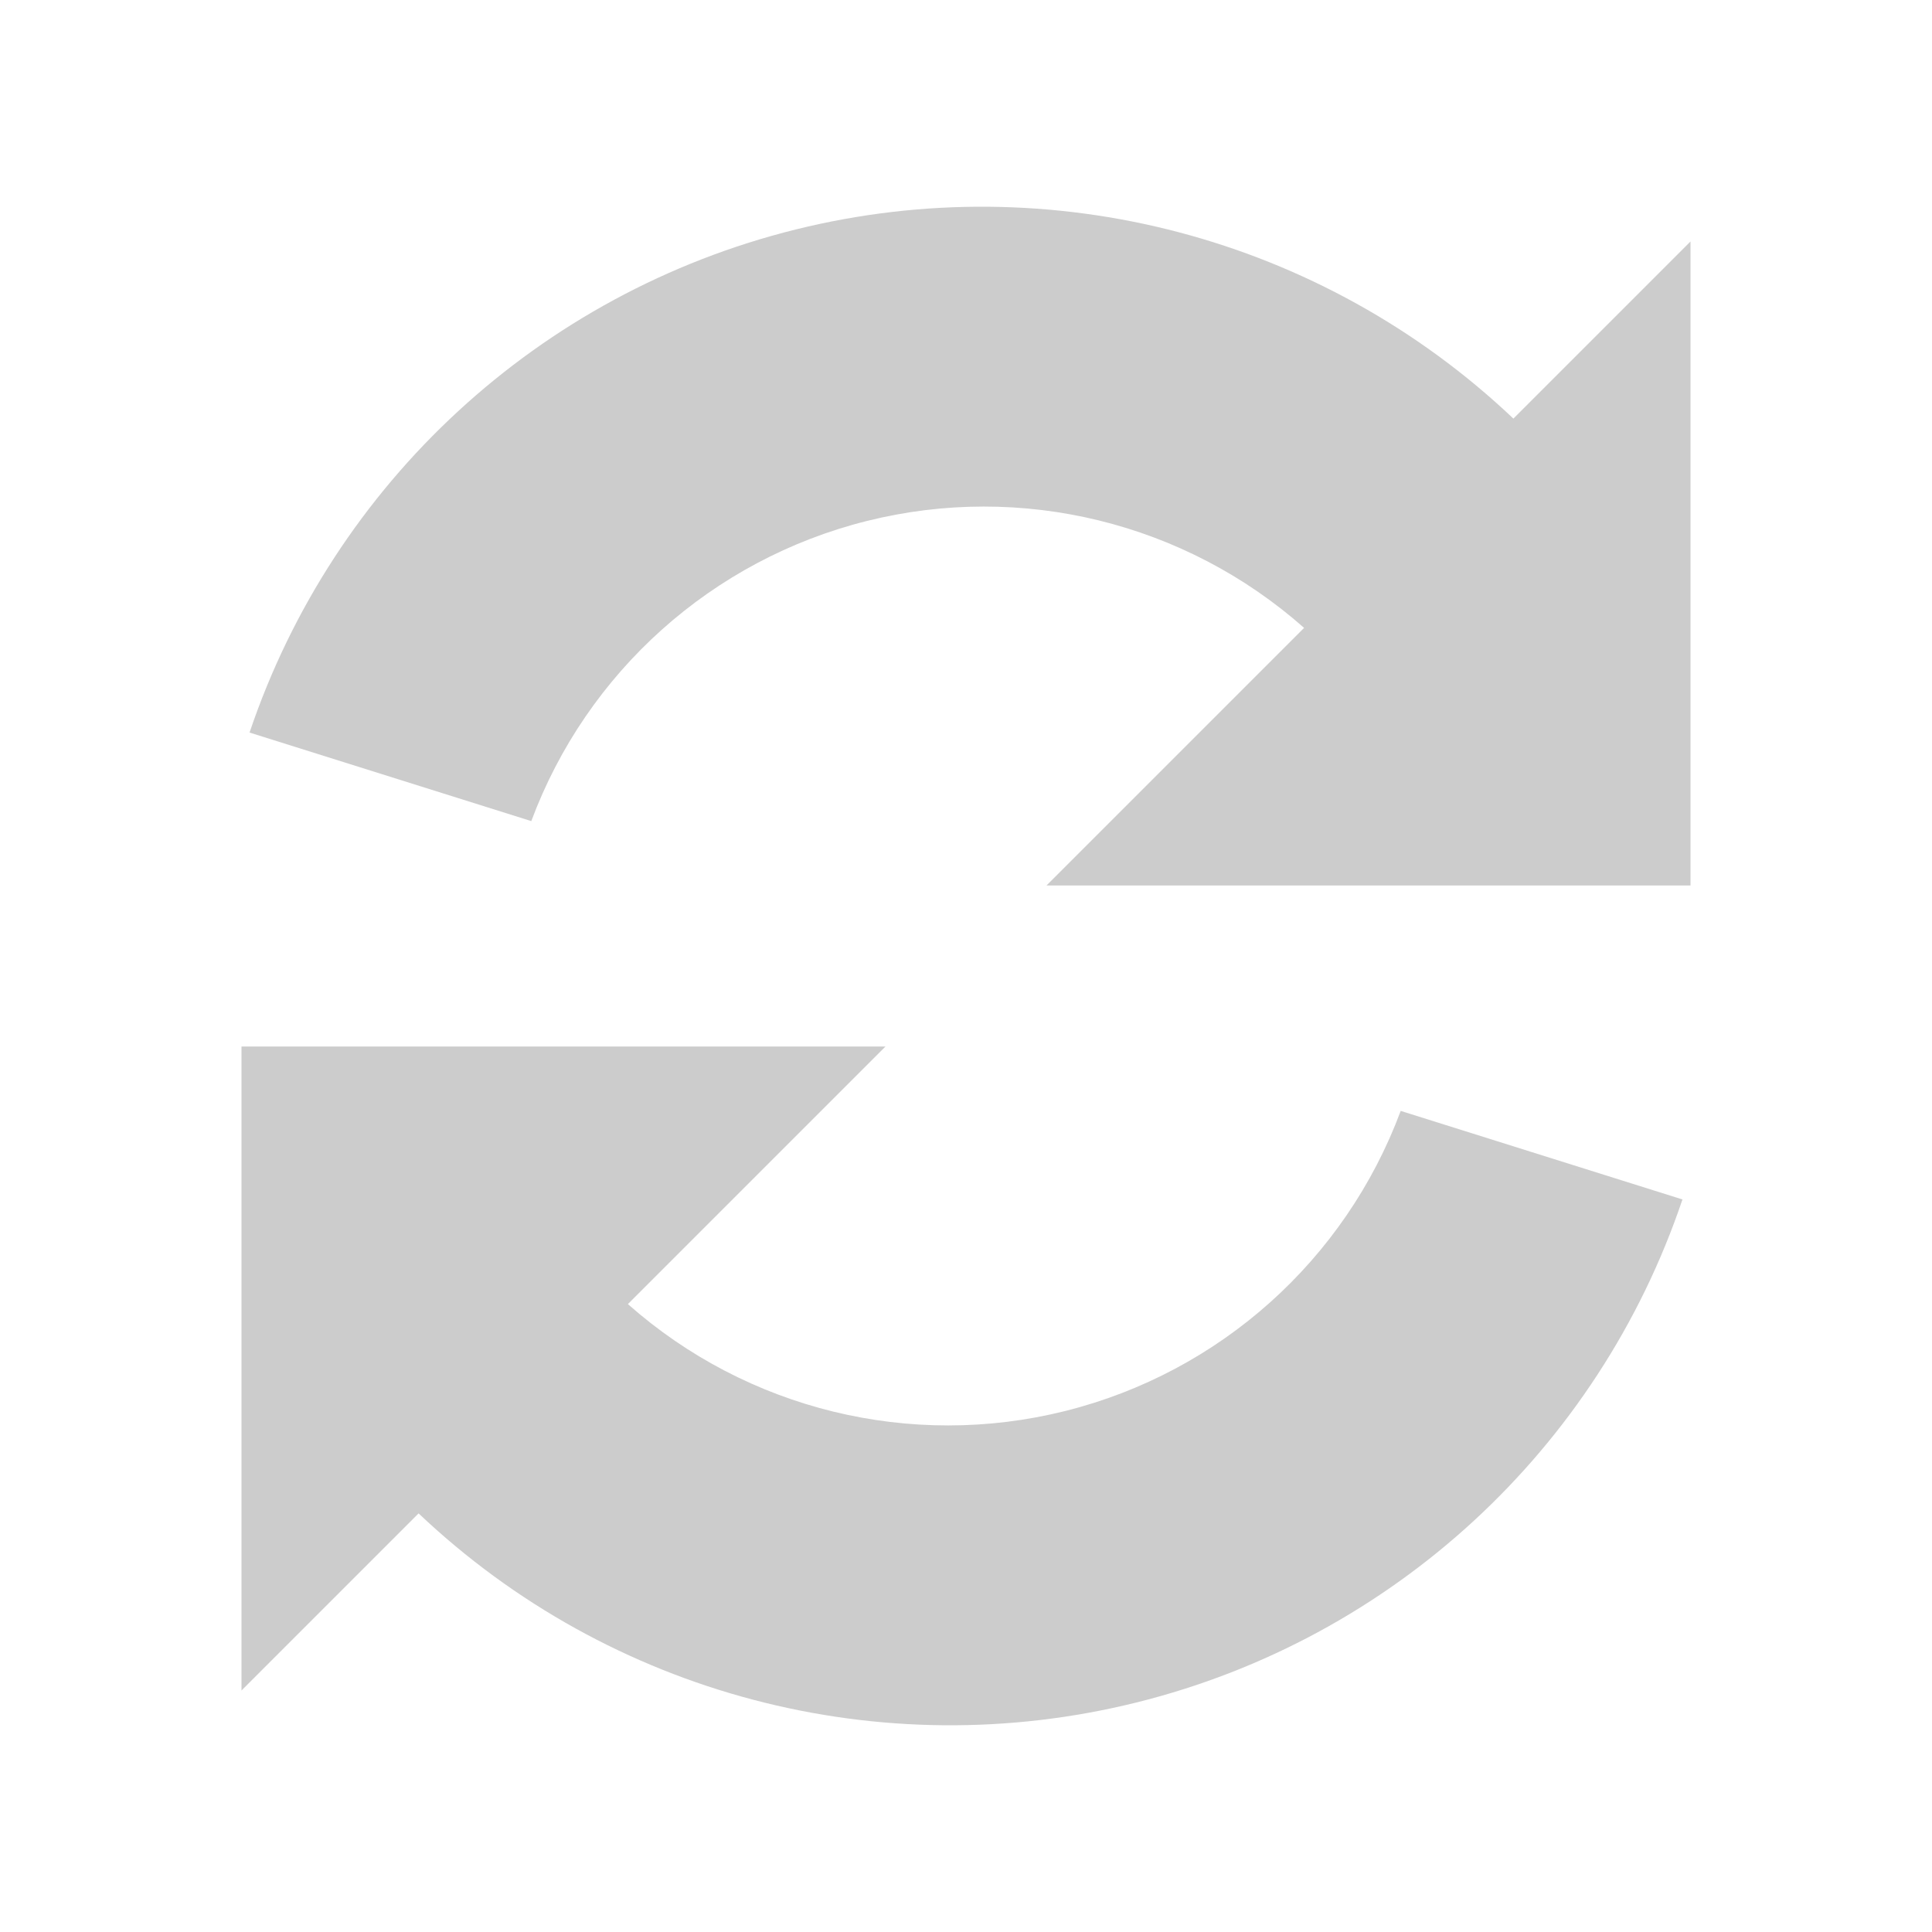
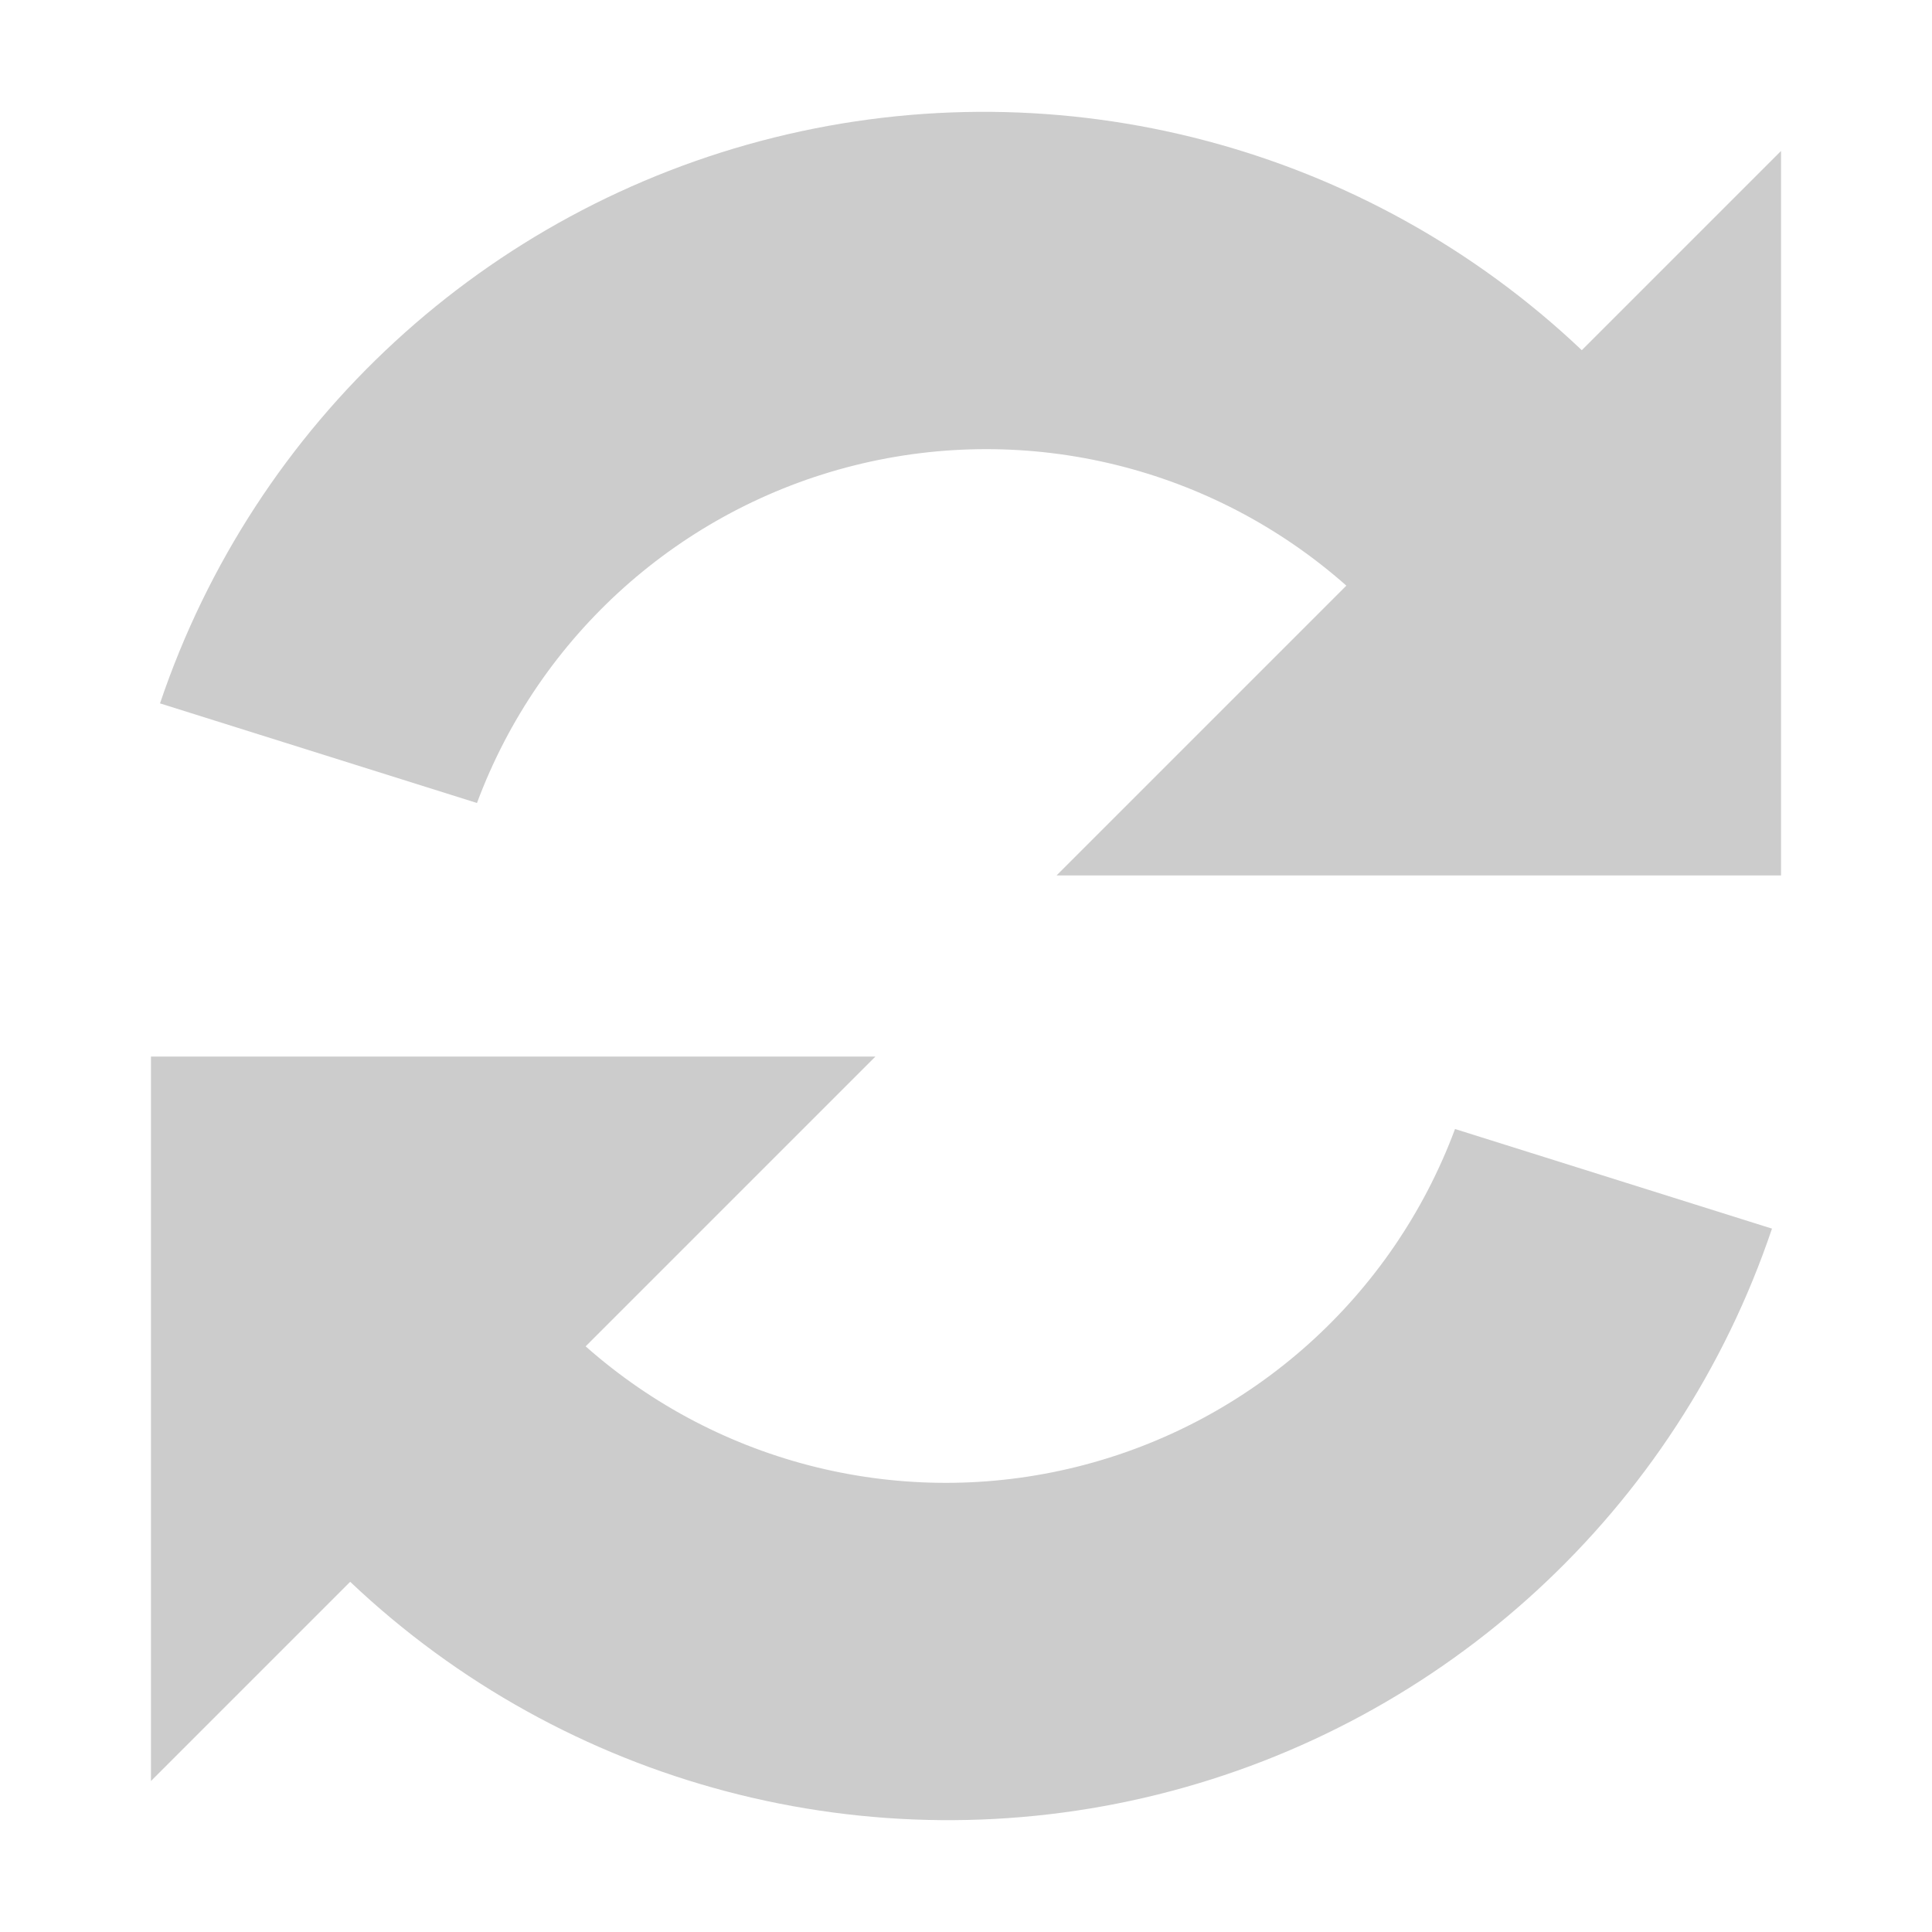
- <svg xmlns="http://www.w3.org/2000/svg" viewBox="0 0 24 24">
+ <svg xmlns="http://www.w3.org/2000/svg" viewBox="1.333 1.333 21.334 21.334">
  <path fill="#cccccc" d="M18.8 5.2A9.6 9.6 0 0 0 3.1 9.1l3.5 1.1A6 6 0 0 1 16.2 7.8L13 11h8V3l-2.2 2.2ZM5.2 18.8A9.6 9.6 0 0 0 20.9 14.9l-3.5-1.1A6 6 0 0 1 7.8 16.2L11 13H3v8l2.2-2.2Z" />
</svg>
